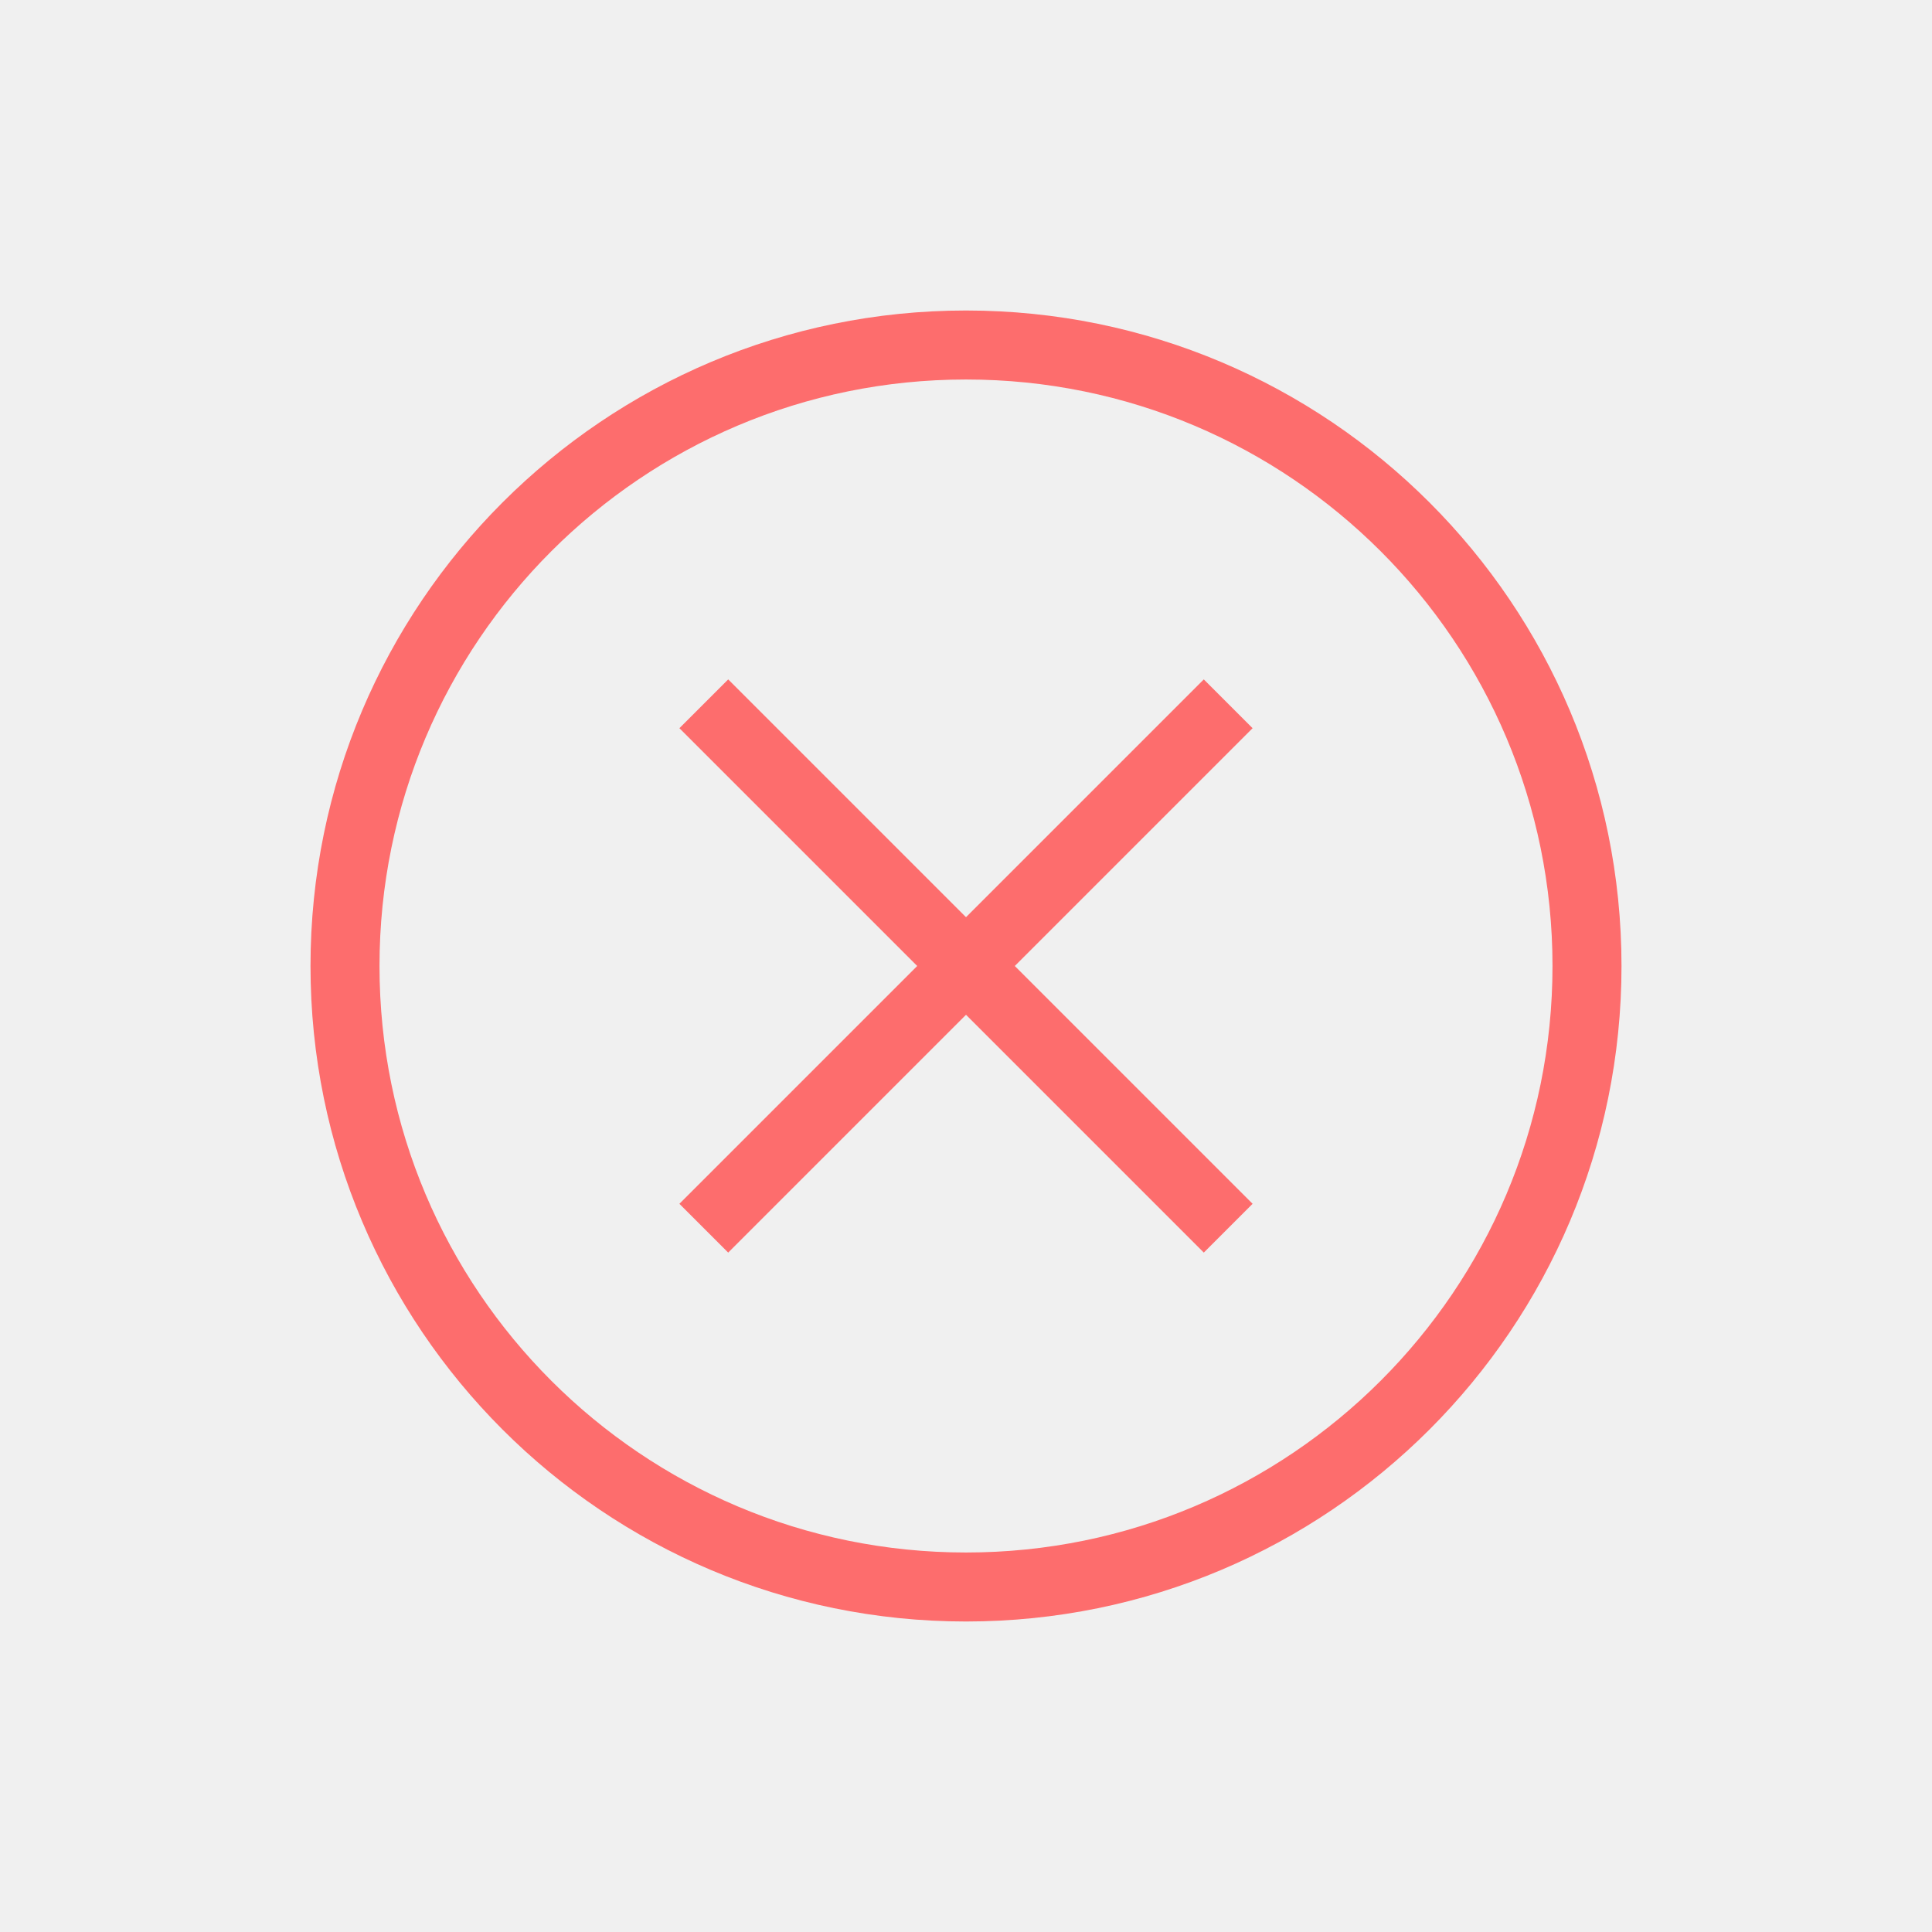
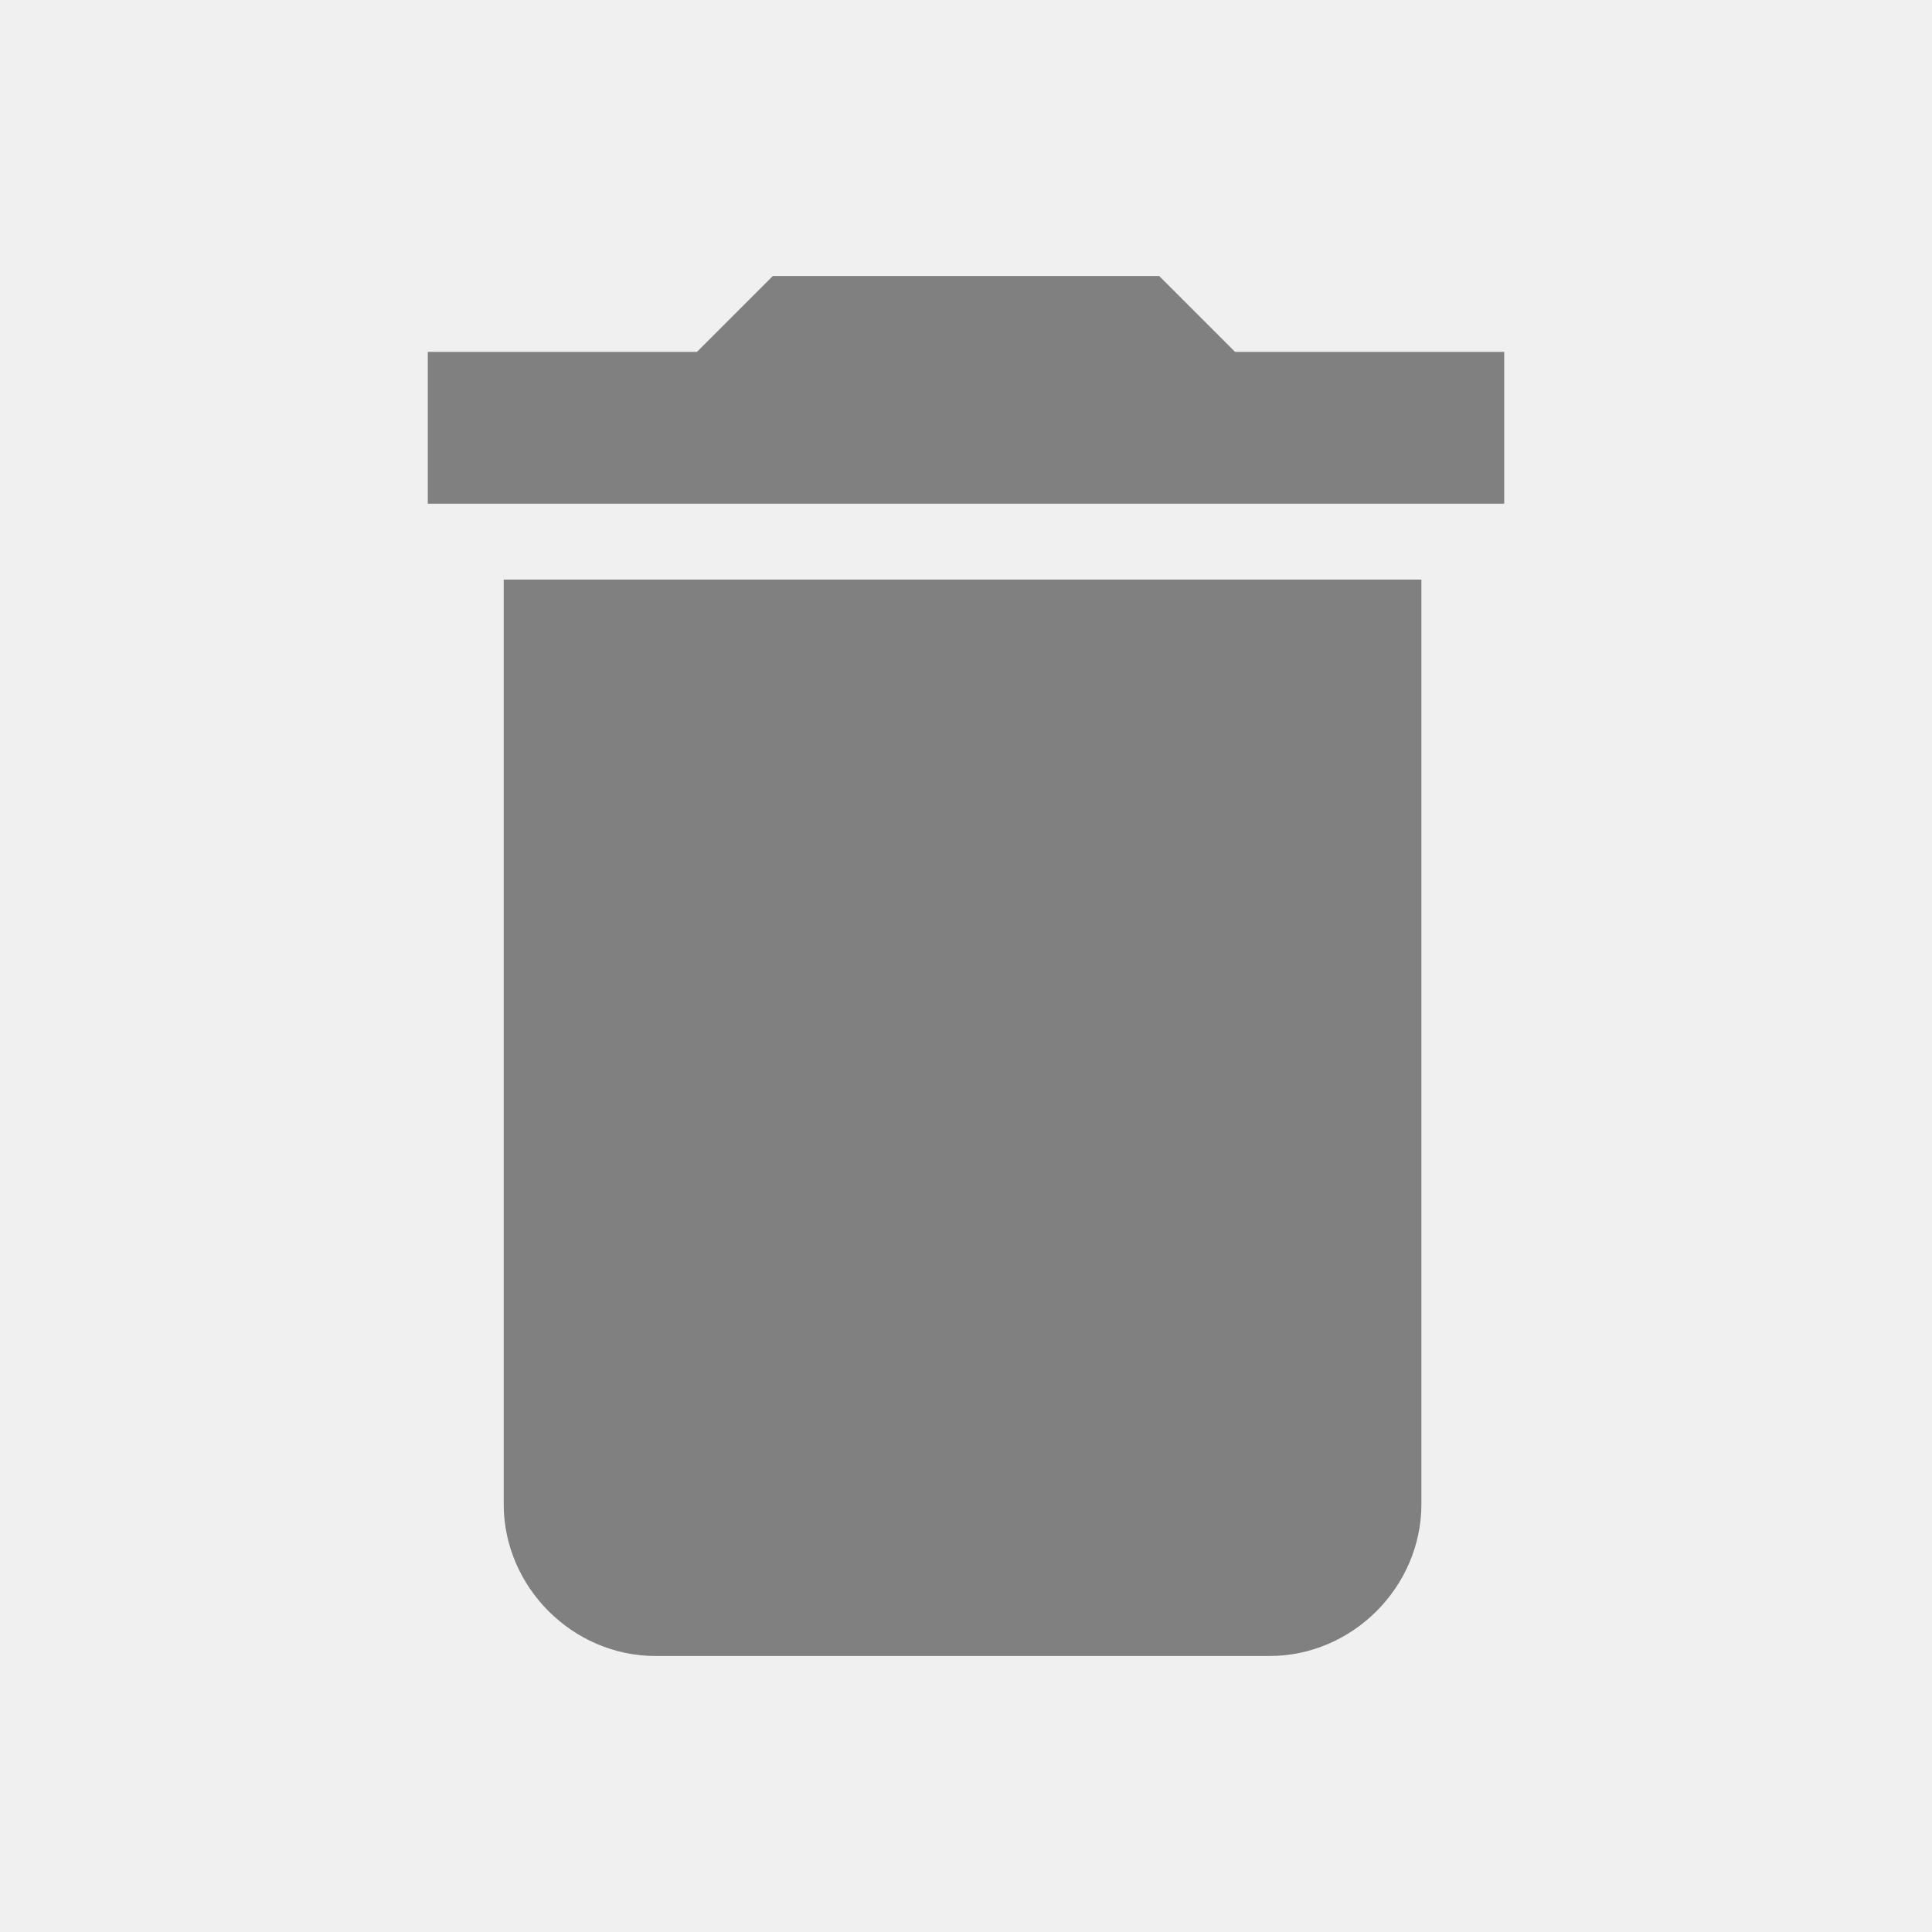
- <svg xmlns="http://www.w3.org/2000/svg" version="1.1" id="Layer_1" x="0px" y="0px" viewBox="0 0 28 28" style="enable-background:new 0 0 28 28;" xml:space="preserve">
+ <svg xmlns="http://www.w3.org/2000/svg" version="1.1" id="Layer_1" x="0px" y="0px" viewBox="27 -9 28 28" style="enable-background:new 27 -9 28 28;" xml:space="preserve">
  <style type="text/css">
- 	.st0{fill:none;stroke:#E6E6E6;stroke-miterlimit:10;}
- 	.st1{clip-path:url(#SVGID_2_);fill:#FD6D6D;}
- 	.st2{fill:#FD6D6D;}
- 	.st3{fill:#FFFFFF;}
- 	.st4{fill:#007D90;}
- 	.st5{fill:#B3B3B3;}
- 	.st6{fill:none;stroke:#007D90;stroke-width:2;stroke-miterlimit:10;}
- 	.st7{fill:none;stroke:#000000;stroke-miterlimit:10;}
- 	.st8{fill:none;stroke:#007D90;stroke-miterlimit:10;}
- 	.st9{fill:none;stroke:#999999;stroke-miterlimit:10;}
- 	.st10{fill-rule:evenodd;clip-rule:evenodd;fill:#007D90;}
- 	.st11{fill:none;stroke:#FD6D6D;stroke-miterlimit:10;}
- 	.st12{fill:none;stroke:#FD6D6D;stroke-miterlimit:10;stroke-dasharray:12,12;}
- 	.st13{fill:none;stroke:#FD6D6D;stroke-miterlimit:10;stroke-dasharray:14,14;}
- 	.st14{fill:none;stroke:#B3B3B3;stroke-miterlimit:10;}
- 	.st15{fill:none;stroke:#4D4D4D;stroke-miterlimit:10;}
- 	.st16{fill:#4D4D4D;}
- 	.st17{fill:none;stroke:#808080;stroke-miterlimit:10;}
- 	.st18{fill:none;stroke:#808080;stroke-linejoin:round;stroke-miterlimit:10;}
- 	.st19{opacity:0.8;fill:#FFFFFF;}
- 	.st20{fill:#808080;}
+ 	.st0{fill:#808080;}
+ 	.st1{fill:none;}
</style>
-   <circle class="st11" cx="14" cy="14" r="9" />
-   <line class="st11" x1="10.2" y1="17.8" x2="17.8" y2="10.2" />
-   <line class="st11" x1="17.8" y1="17.8" x2="10.2" y2="10.2" />
+   <path class="st0" d="M34.3,12.8c0,1.2,1,2.2,2.2,2.2h8.9c1.2,0,2.2-1,2.2-2.2V-0.6H34.3V12.8z M48.8-3.9h-3.9L43.8-5h-5.6l-1.1,1.1  h-3.9v2.2h15.6V-3.9z" />
+   <path class="st1" d="M17-19h48v48H17V-19z" />
</svg>
